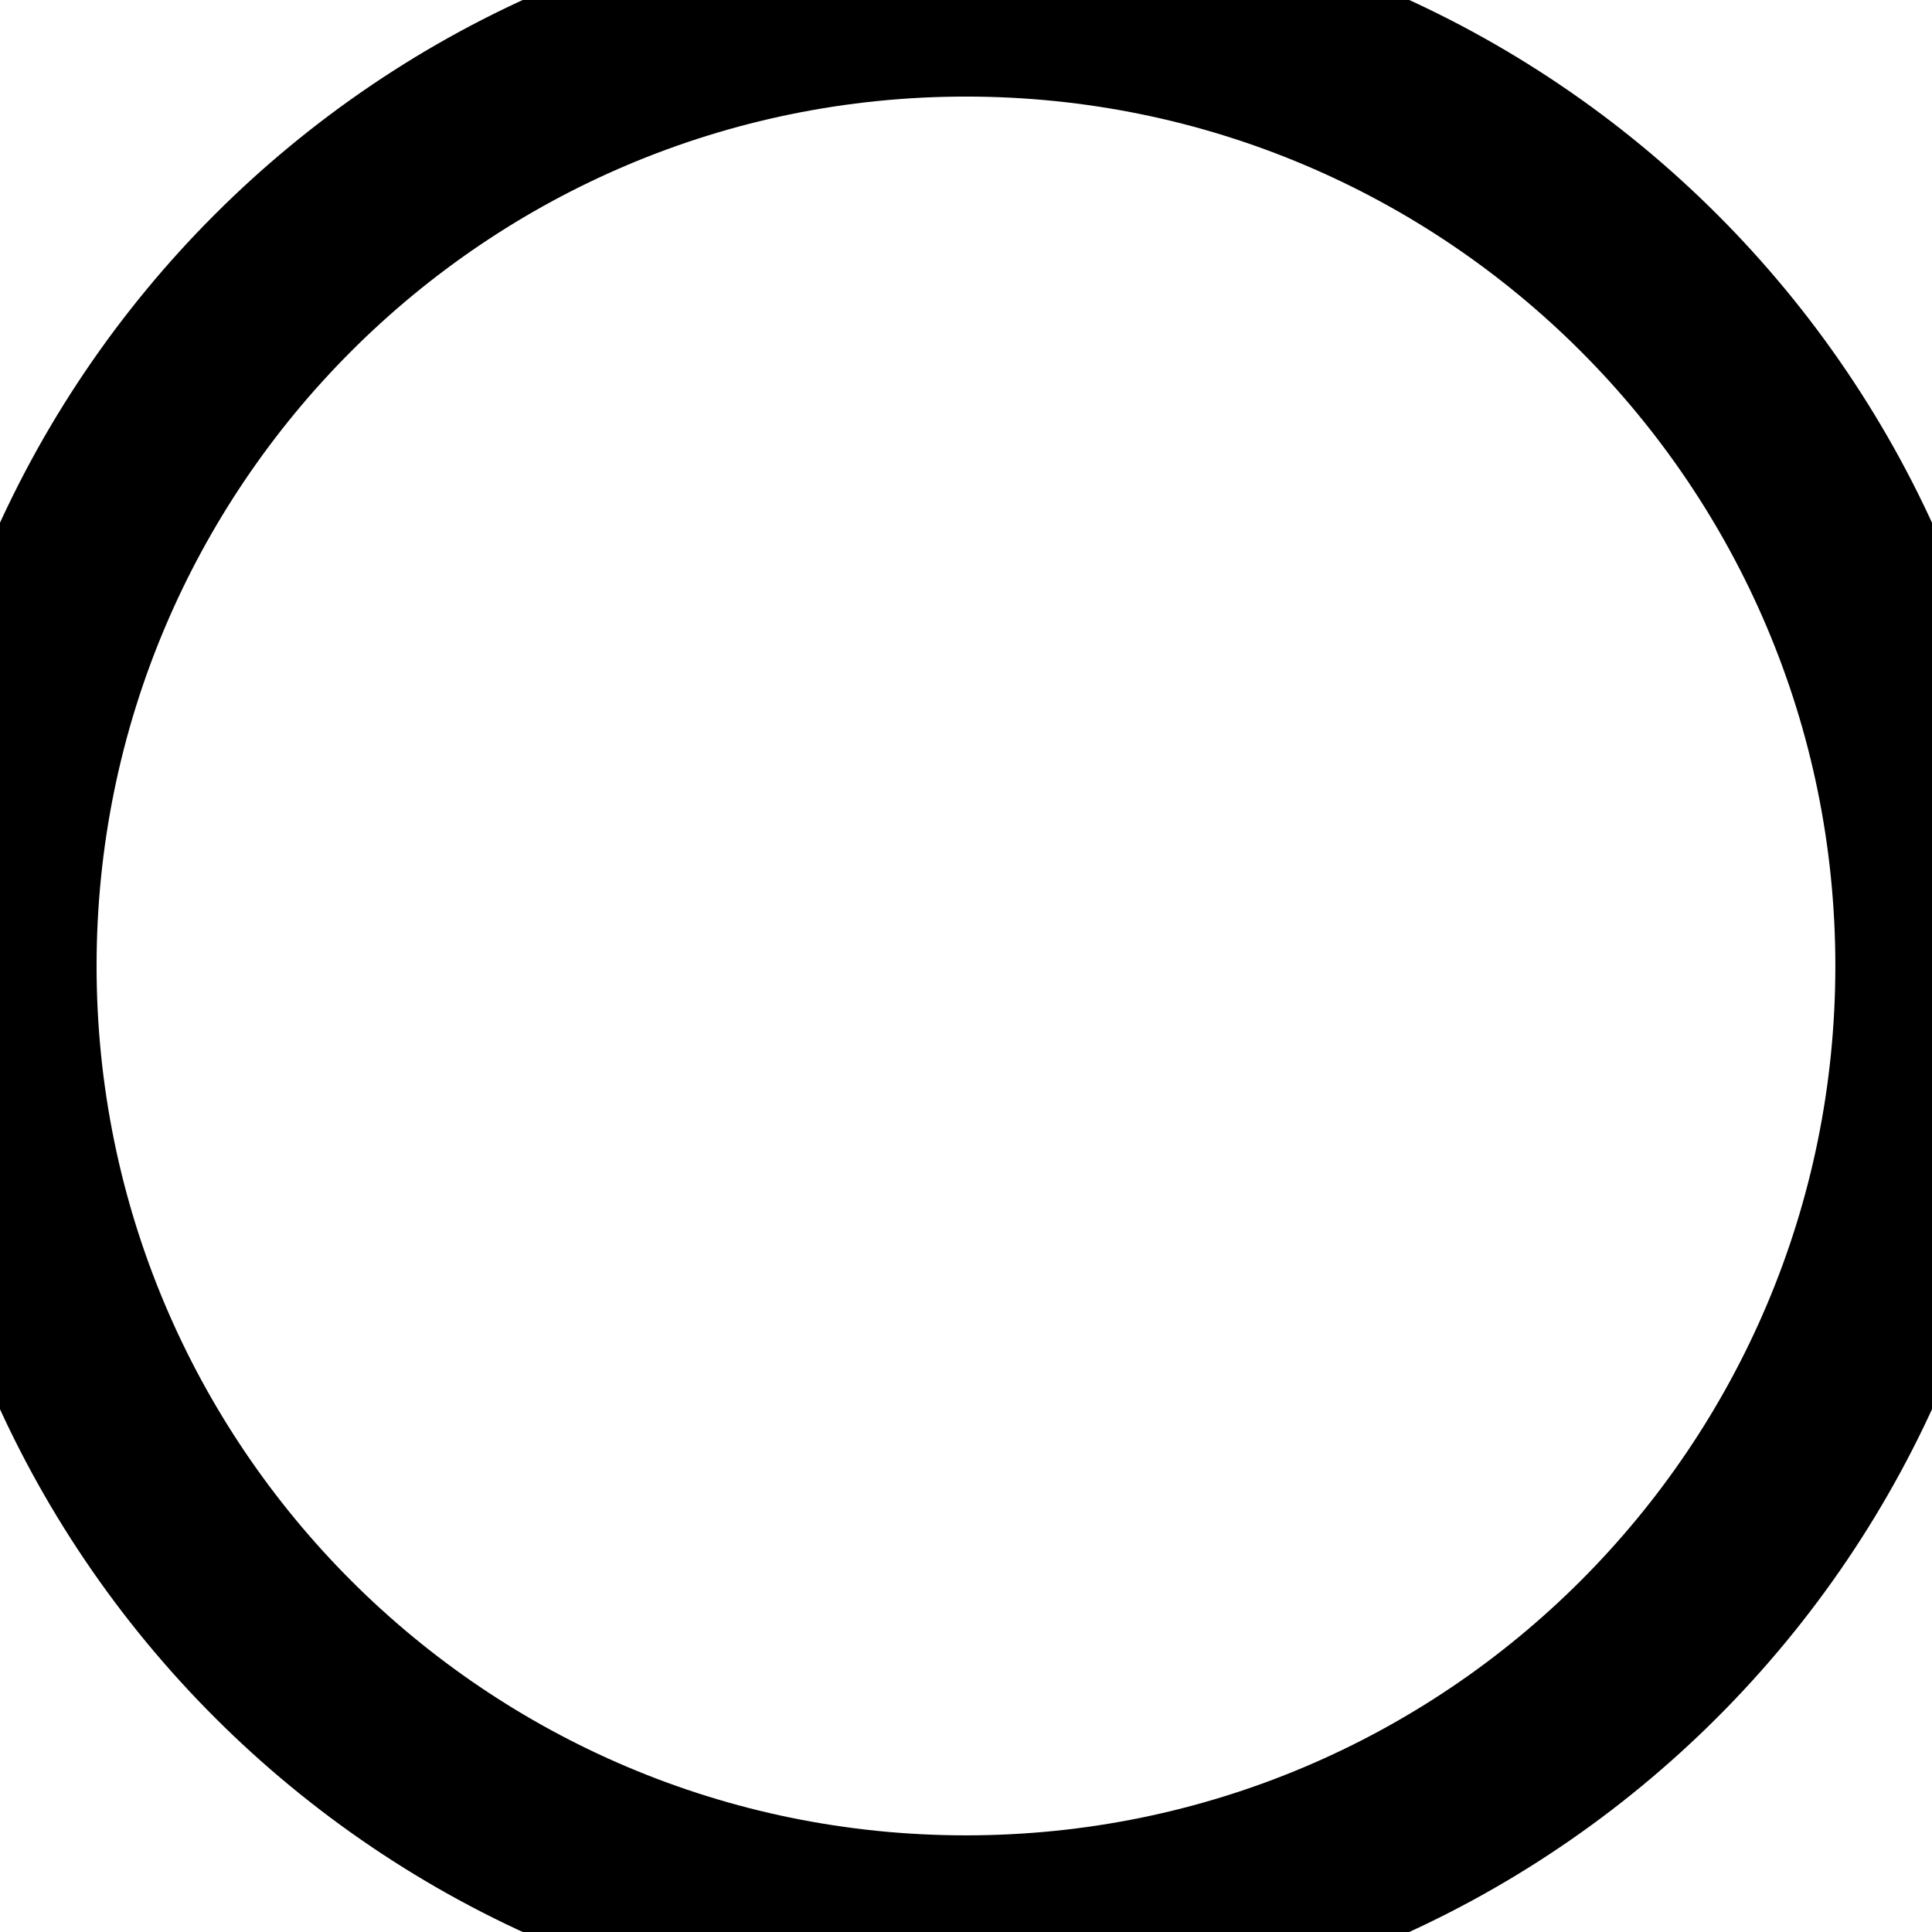
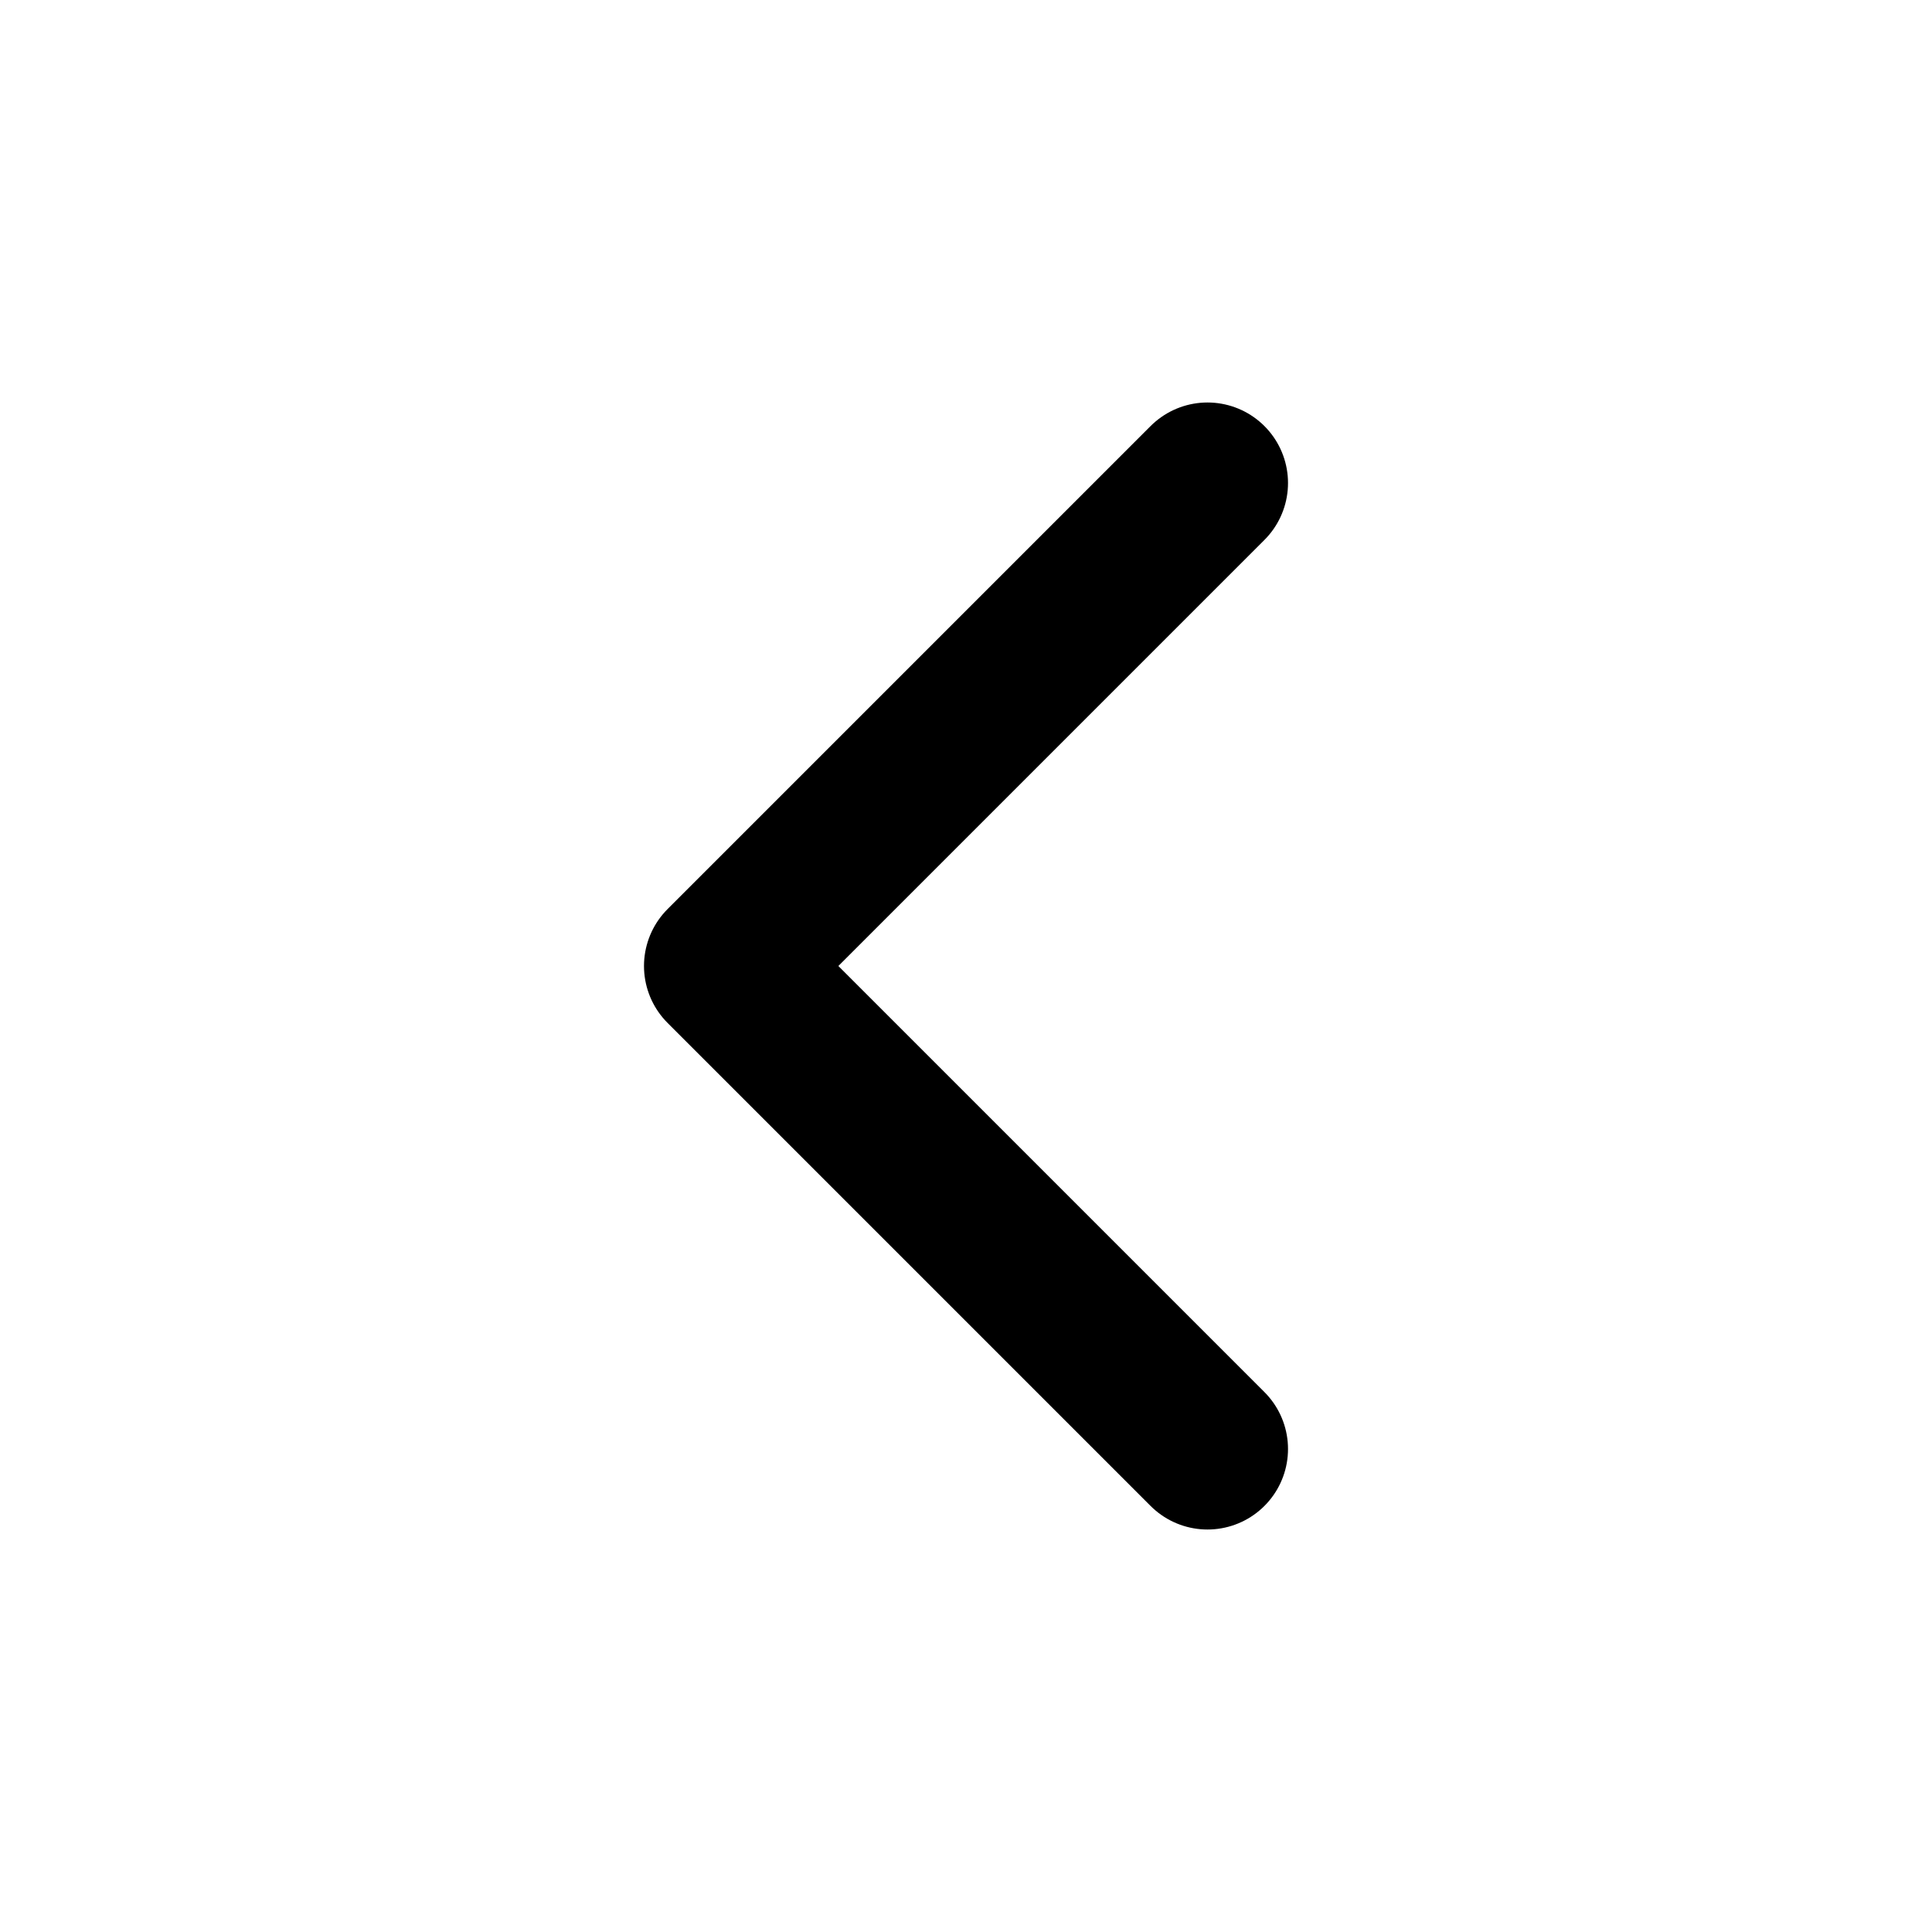
- <svg xmlns="http://www.w3.org/2000/svg" width="26.667" height="26.667" viewBox="0 0 26.667 26.667" fill="none">
-   <path d="M 26.667 13.333 L 25.333 13.333 C 25.333 19.961 19.961 25.333 13.333 25.333 L 13.333 26.667 L 13.333 28 C 21.434 28 28 21.434 28 13.333 L 26.667 13.333 Z M 13.333 26.667 L 13.333 25.333 C 6.706 25.333 1.333 19.961 1.333 13.333 L 0 13.333 L -1.333 13.333 C -1.333 21.434 5.233 28 13.333 28 L 13.333 26.667 Z M 0 13.333 L 1.333 13.333 C 1.333 6.706 6.706 1.333 13.333 1.333 L 13.333 0 L 13.333 -1.333 C 5.233 -1.333 -1.333 5.233 -1.333 13.333 L 0 13.333 Z M 13.333 0 L 13.333 1.333 C 19.961 1.333 25.333 6.706 25.333 13.333 L 26.667 13.333 L 28 13.333 C 28 5.233 21.434 -1.333 13.333 -1.333 L 13.333 0 Z" fill="currentColor" fill-rule="nonzero" />
+ <svg xmlns="http://www.w3.org/2000/svg" width="32" height="32" viewBox="0 0 32 32" fill="none">
+   <path d="M20 24L12 16L20 8" stroke="black" stroke-width="2.667" stroke-linecap="round" stroke-linejoin="round" />
</svg>
